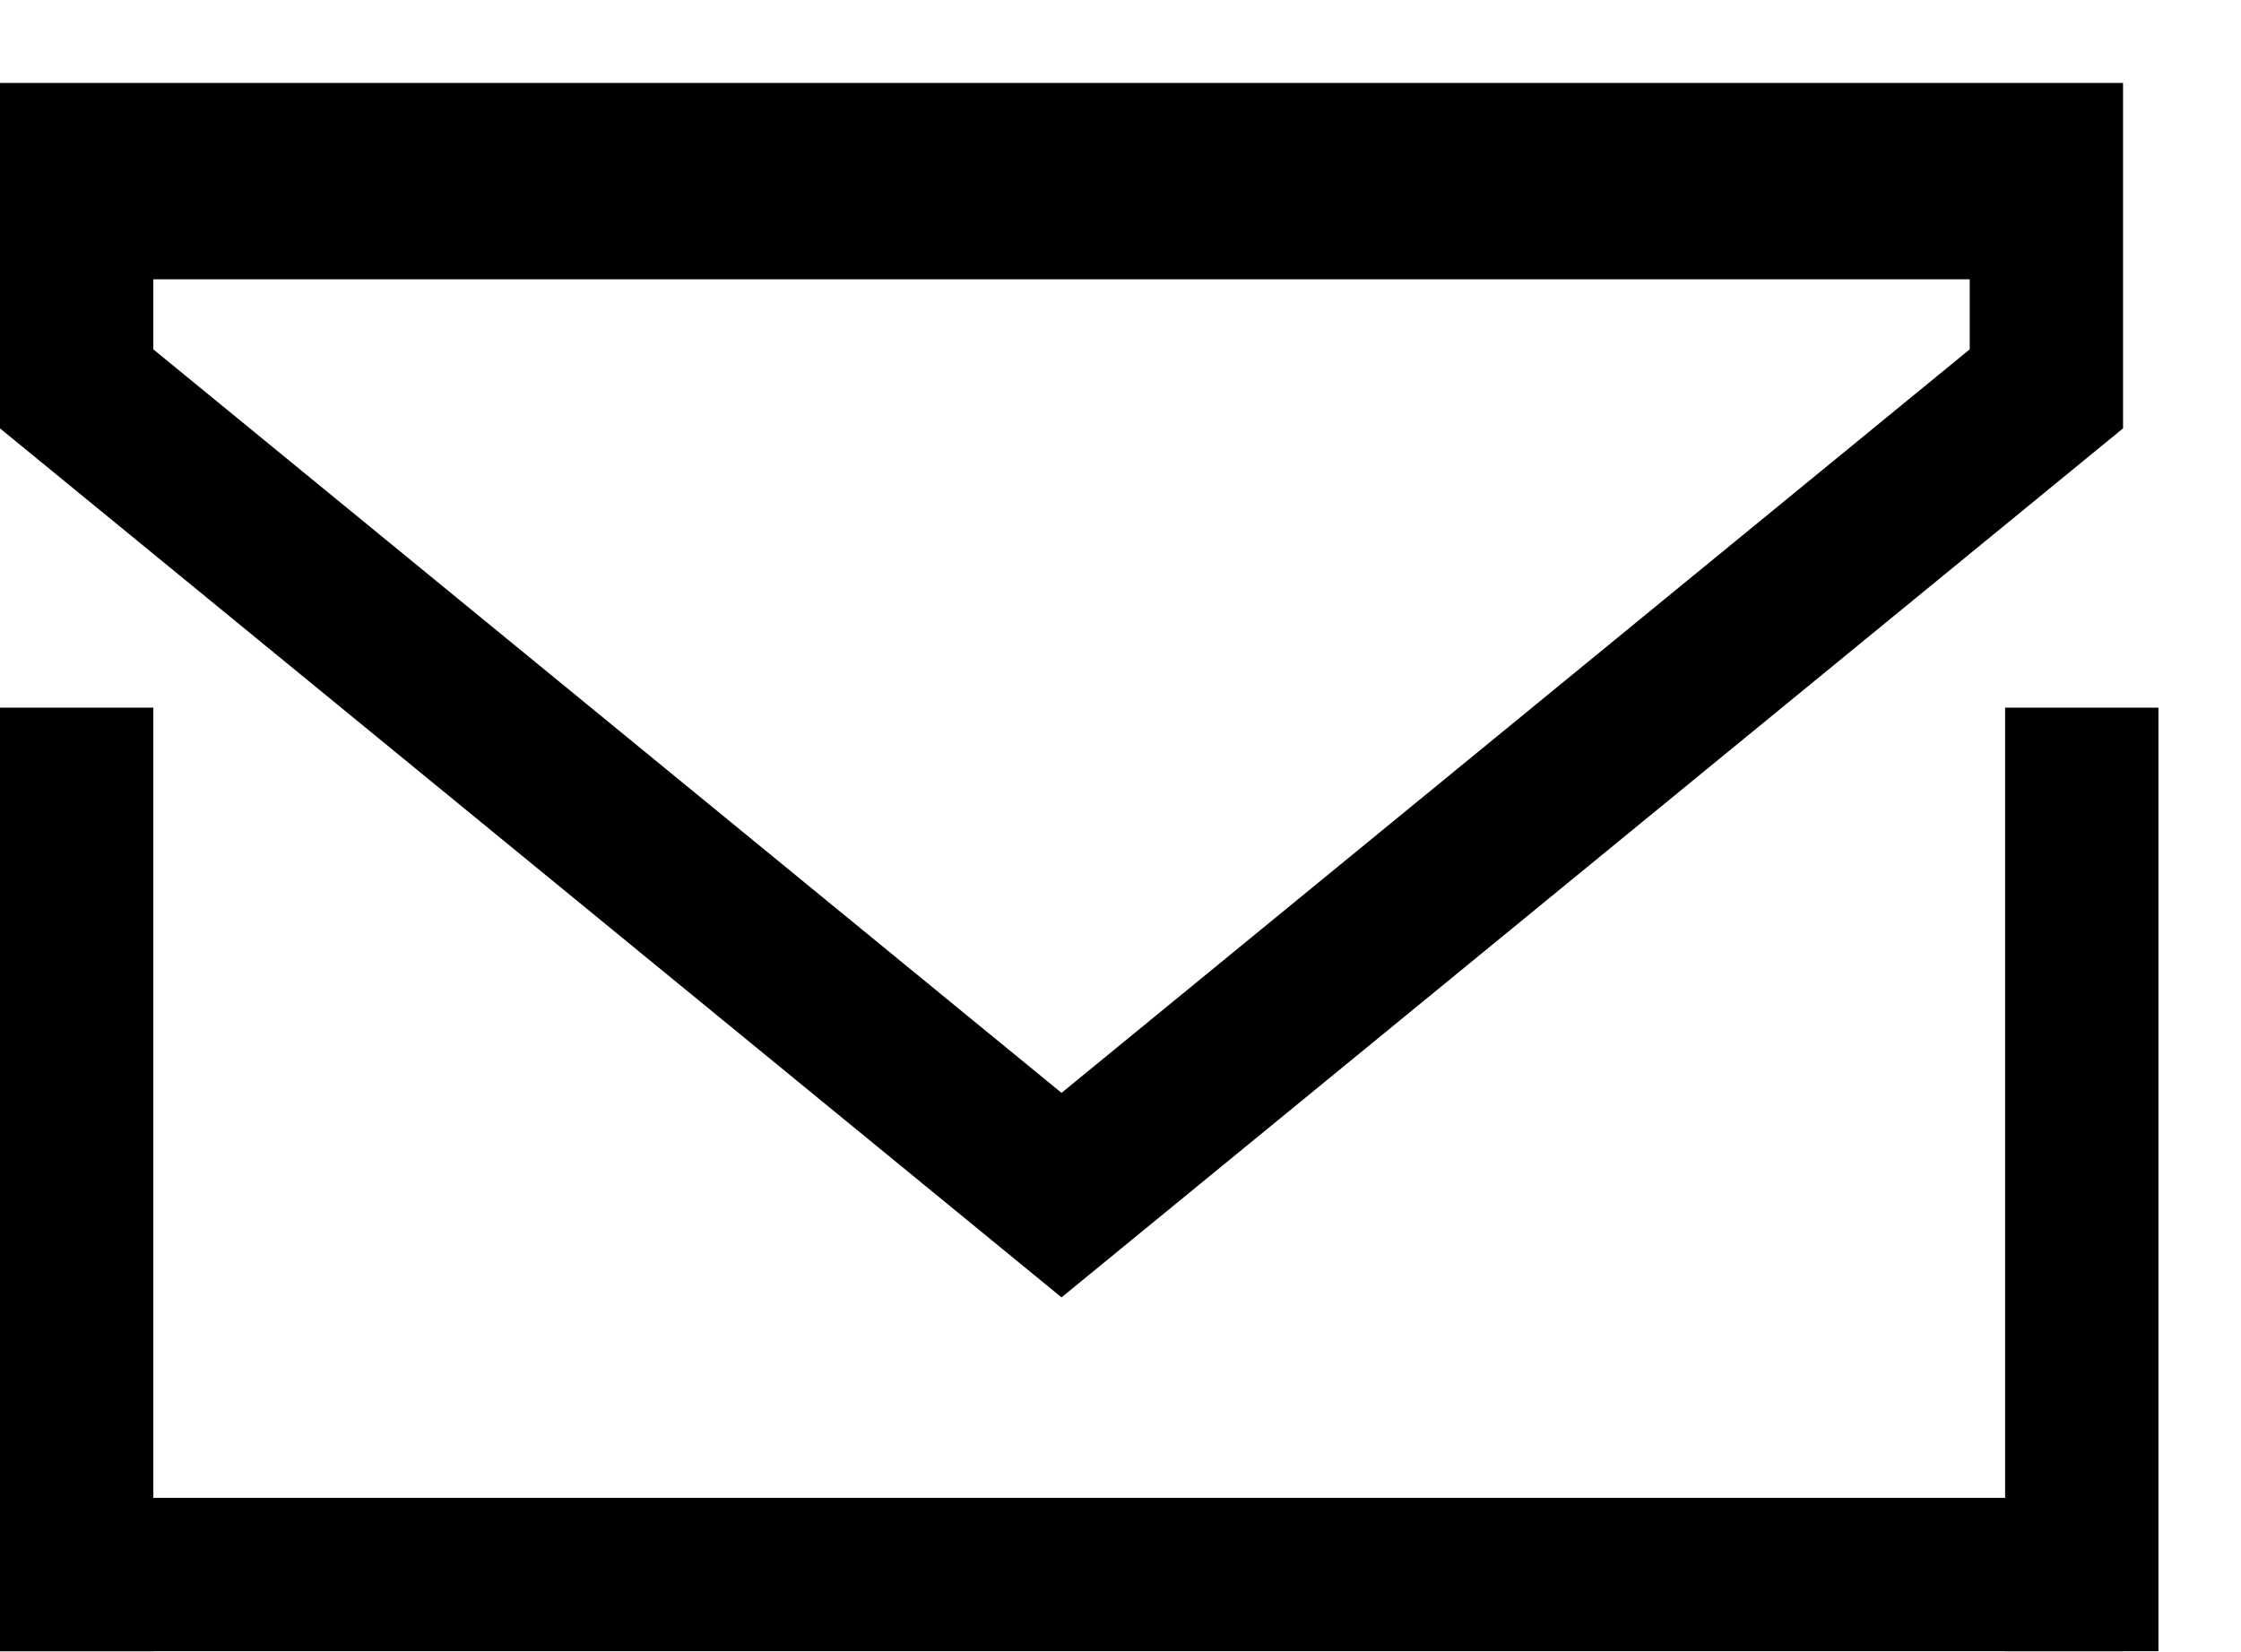
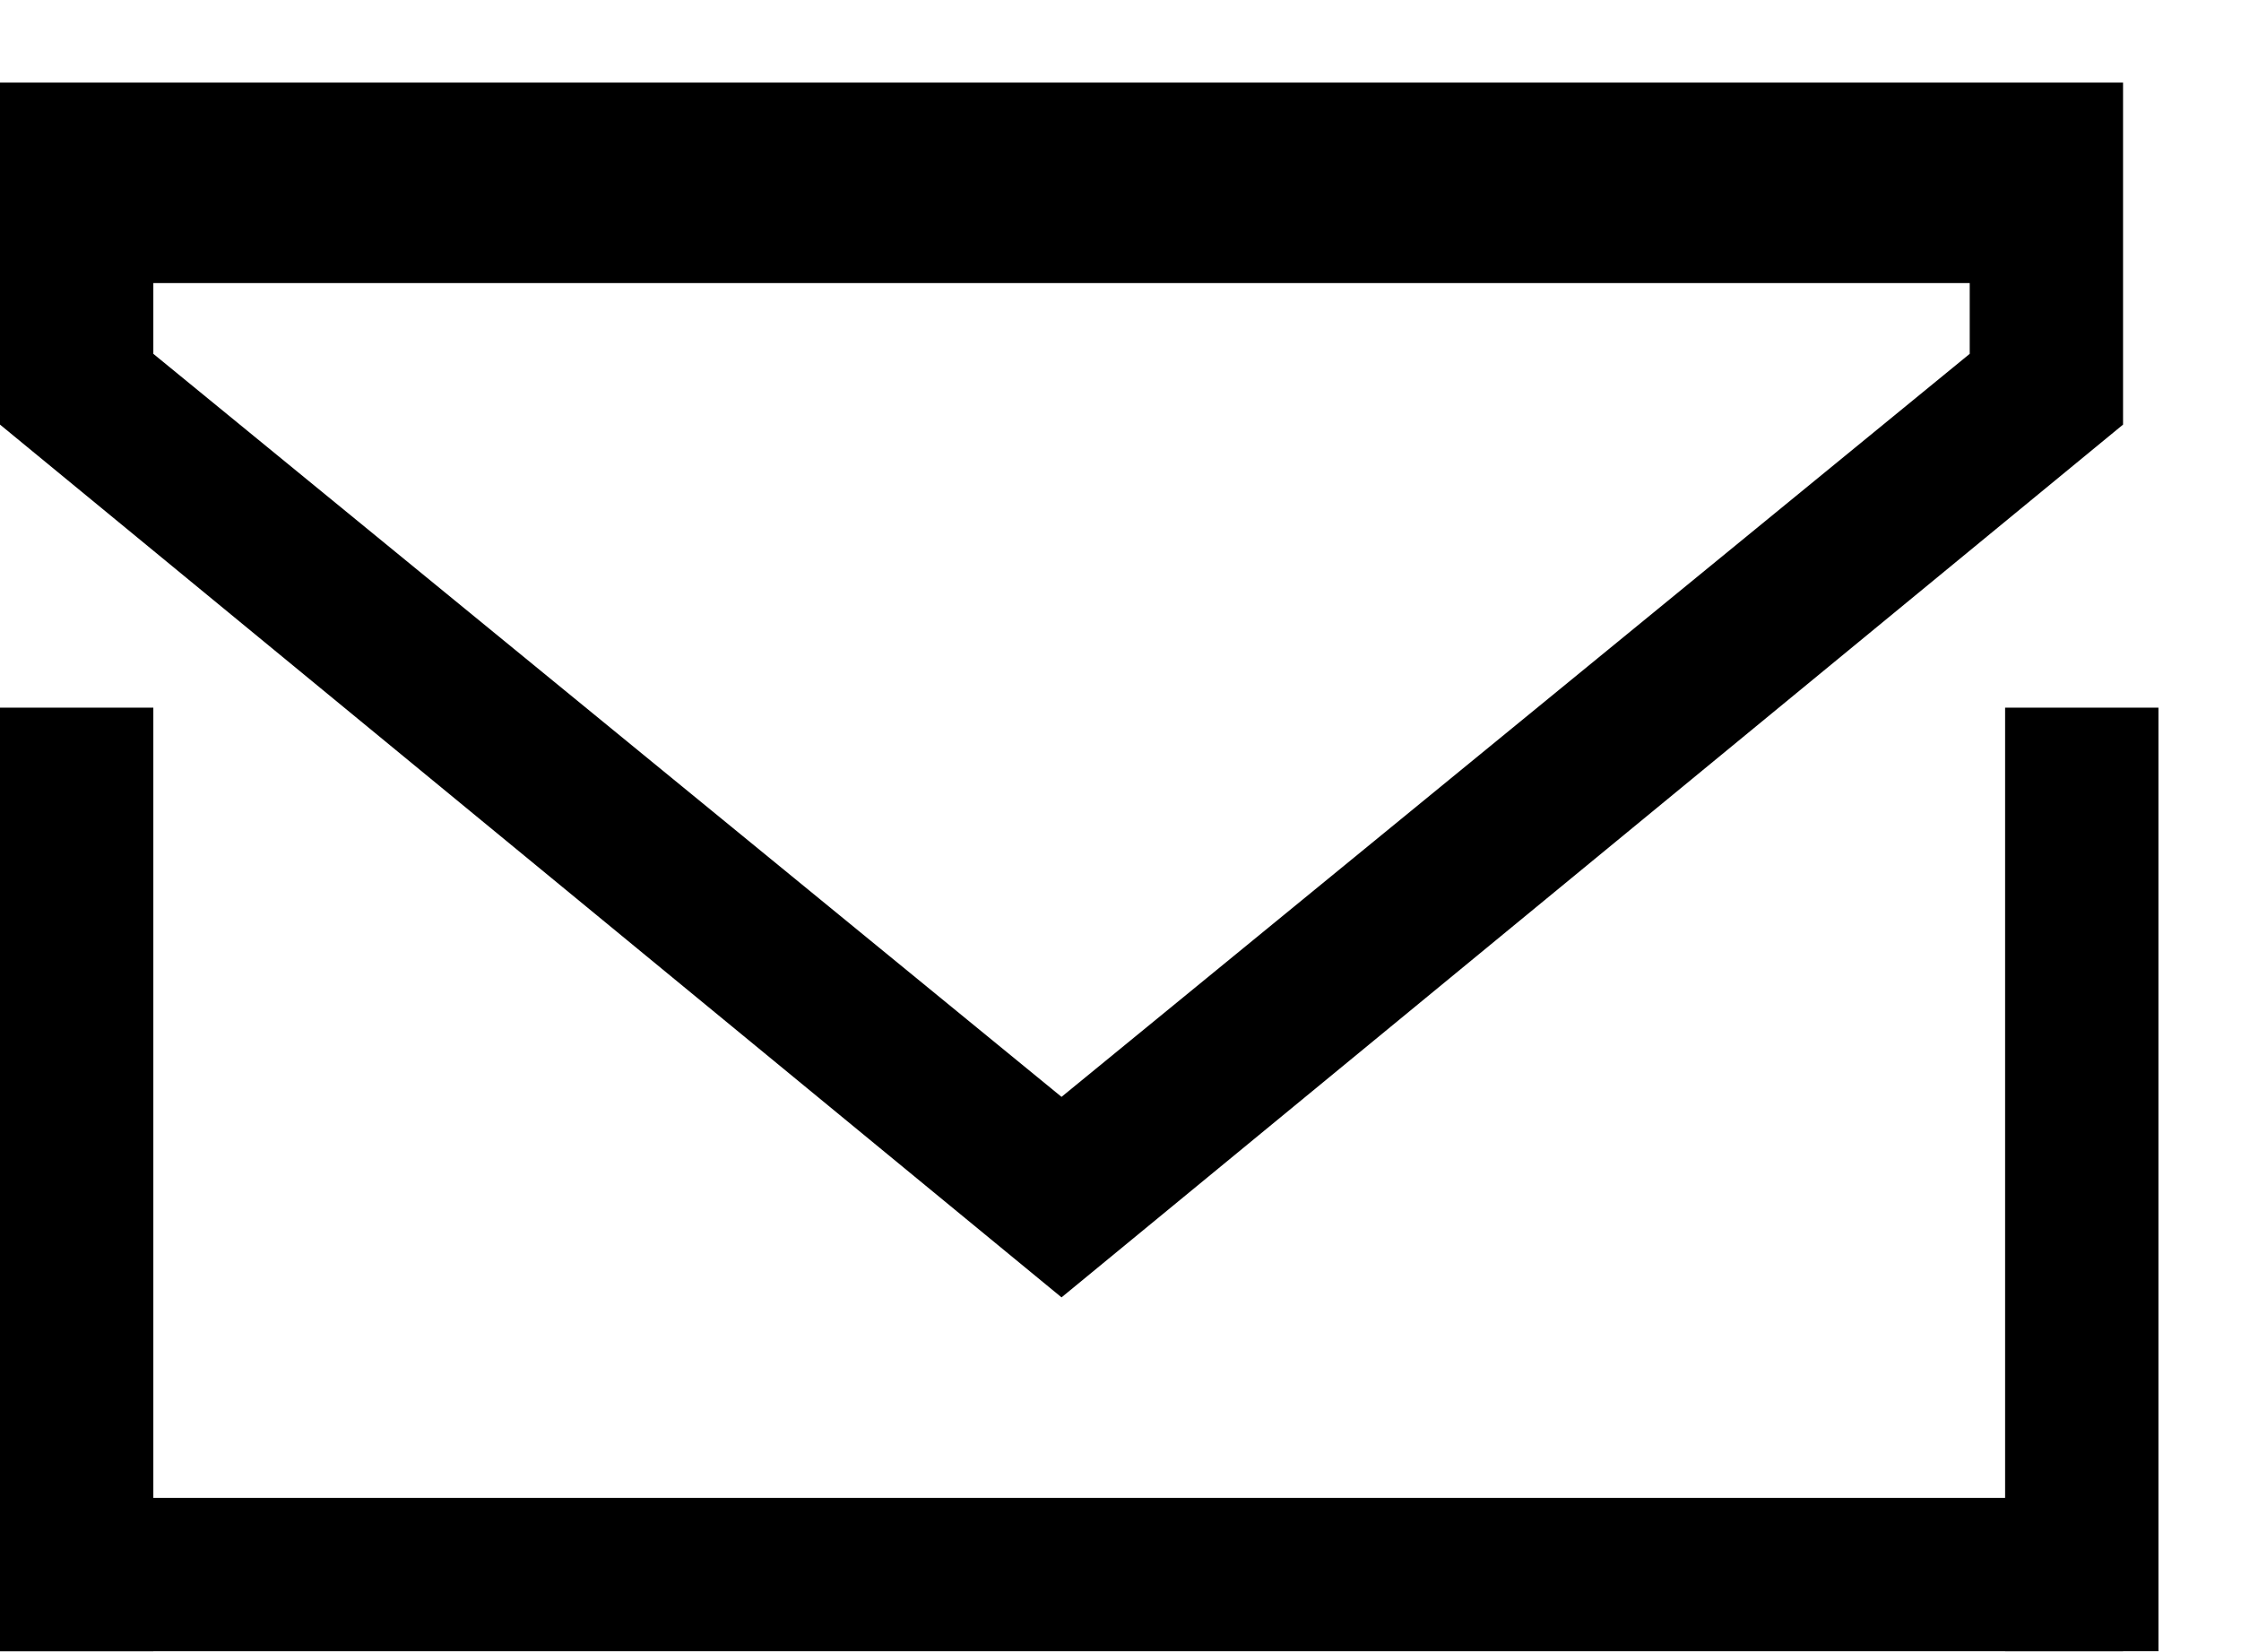
<svg xmlns="http://www.w3.org/2000/svg" width="19" height="14" viewBox="0 0 19 14">
-   <path fill-rule="evenodd" clip-rule="evenodd" d="M0 14V6H1.3V14H0Z" />
-   <path fill-rule="evenodd" clip-rule="evenodd" d="M17 14V6H18.3V14H17Z" />
-   <path fill-rule="evenodd" clip-rule="evenodd" d="M18 14L0 14L1.21593e-05 12.7H18V14Z" />
-   <path fill-rule="evenodd" clip-rule="evenodd" d="M9 9.266L16.7 2.962V2.368L1.3 2.368V2.962L9 9.266ZM0 3.632L9 11L18 3.632V0.703L0 0.703V3.632Z" />
+   <path fill-rule="evenodd" clip-rule="evenodd" d="M0 14V6h1.3v8H0zM17 14V6h1.3v8H17z" />
+   <path fill-rule="evenodd" clip-rule="evenodd" d="M18 14H0v-1.3h18V14zM9 9.3L16.7 3v-.6H1.3V3L9 9.3zM0 3.6L9 11l9-7.4V.7H0v3z" />
</svg>
